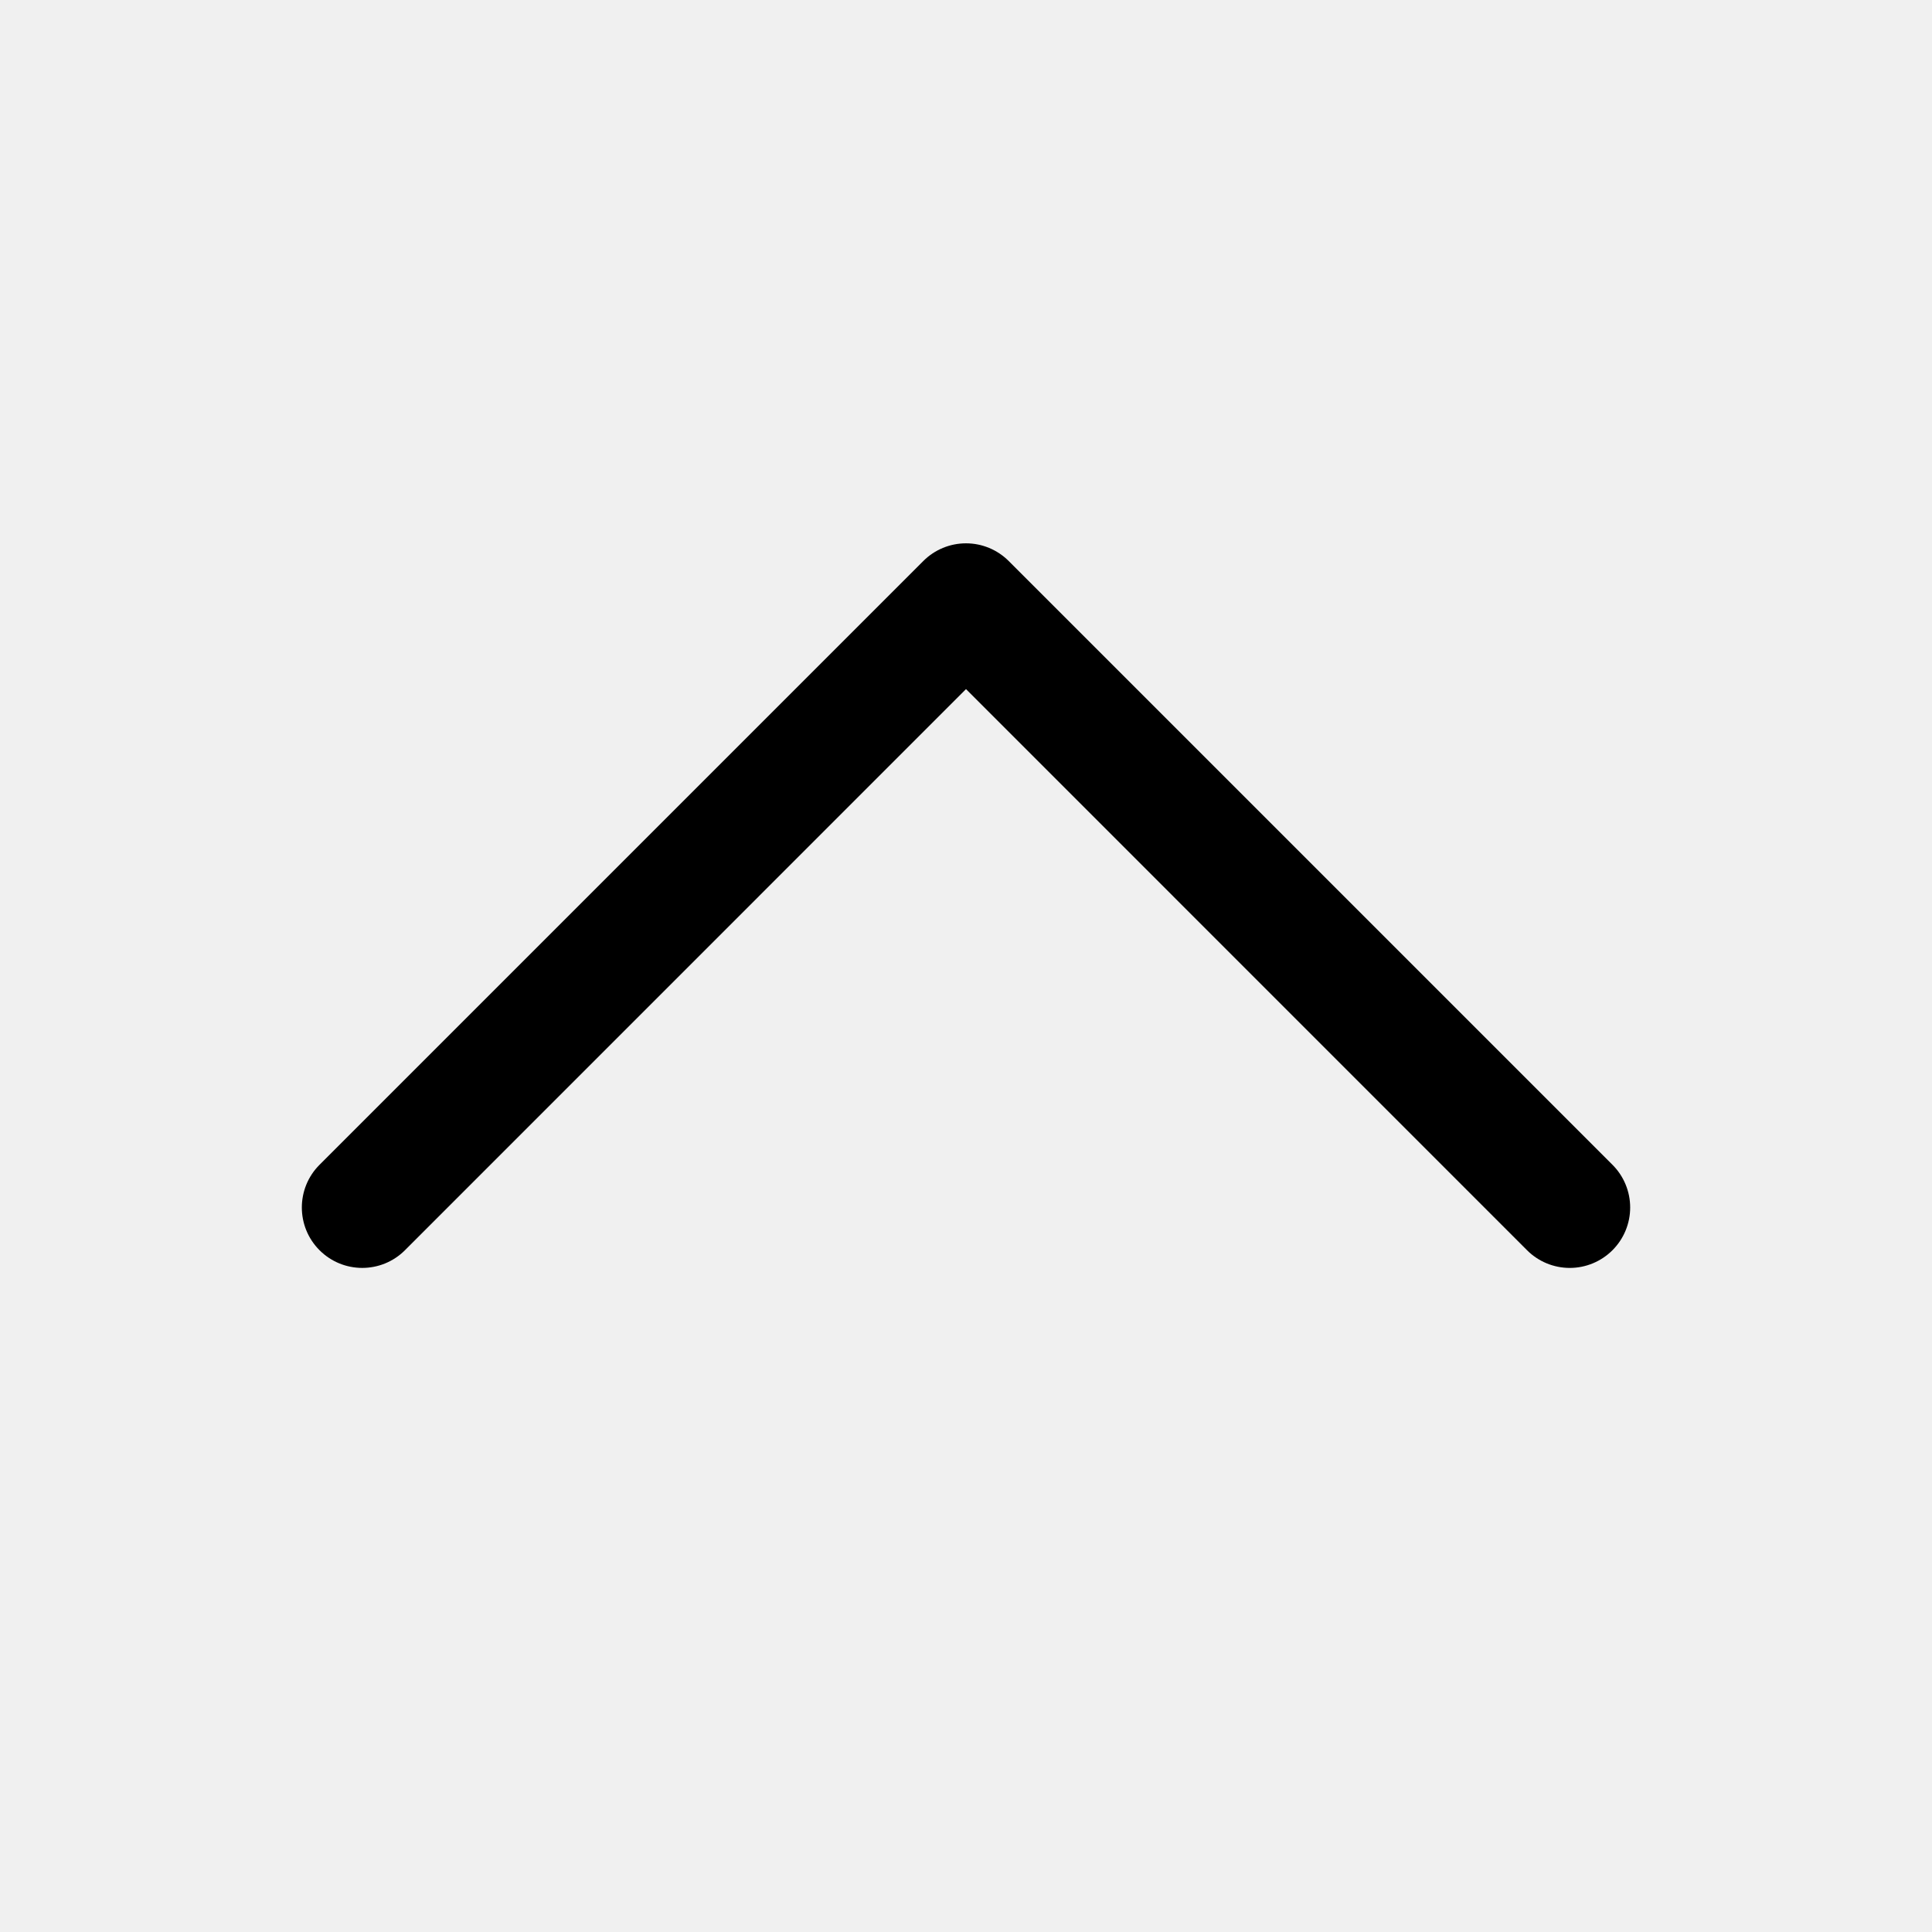
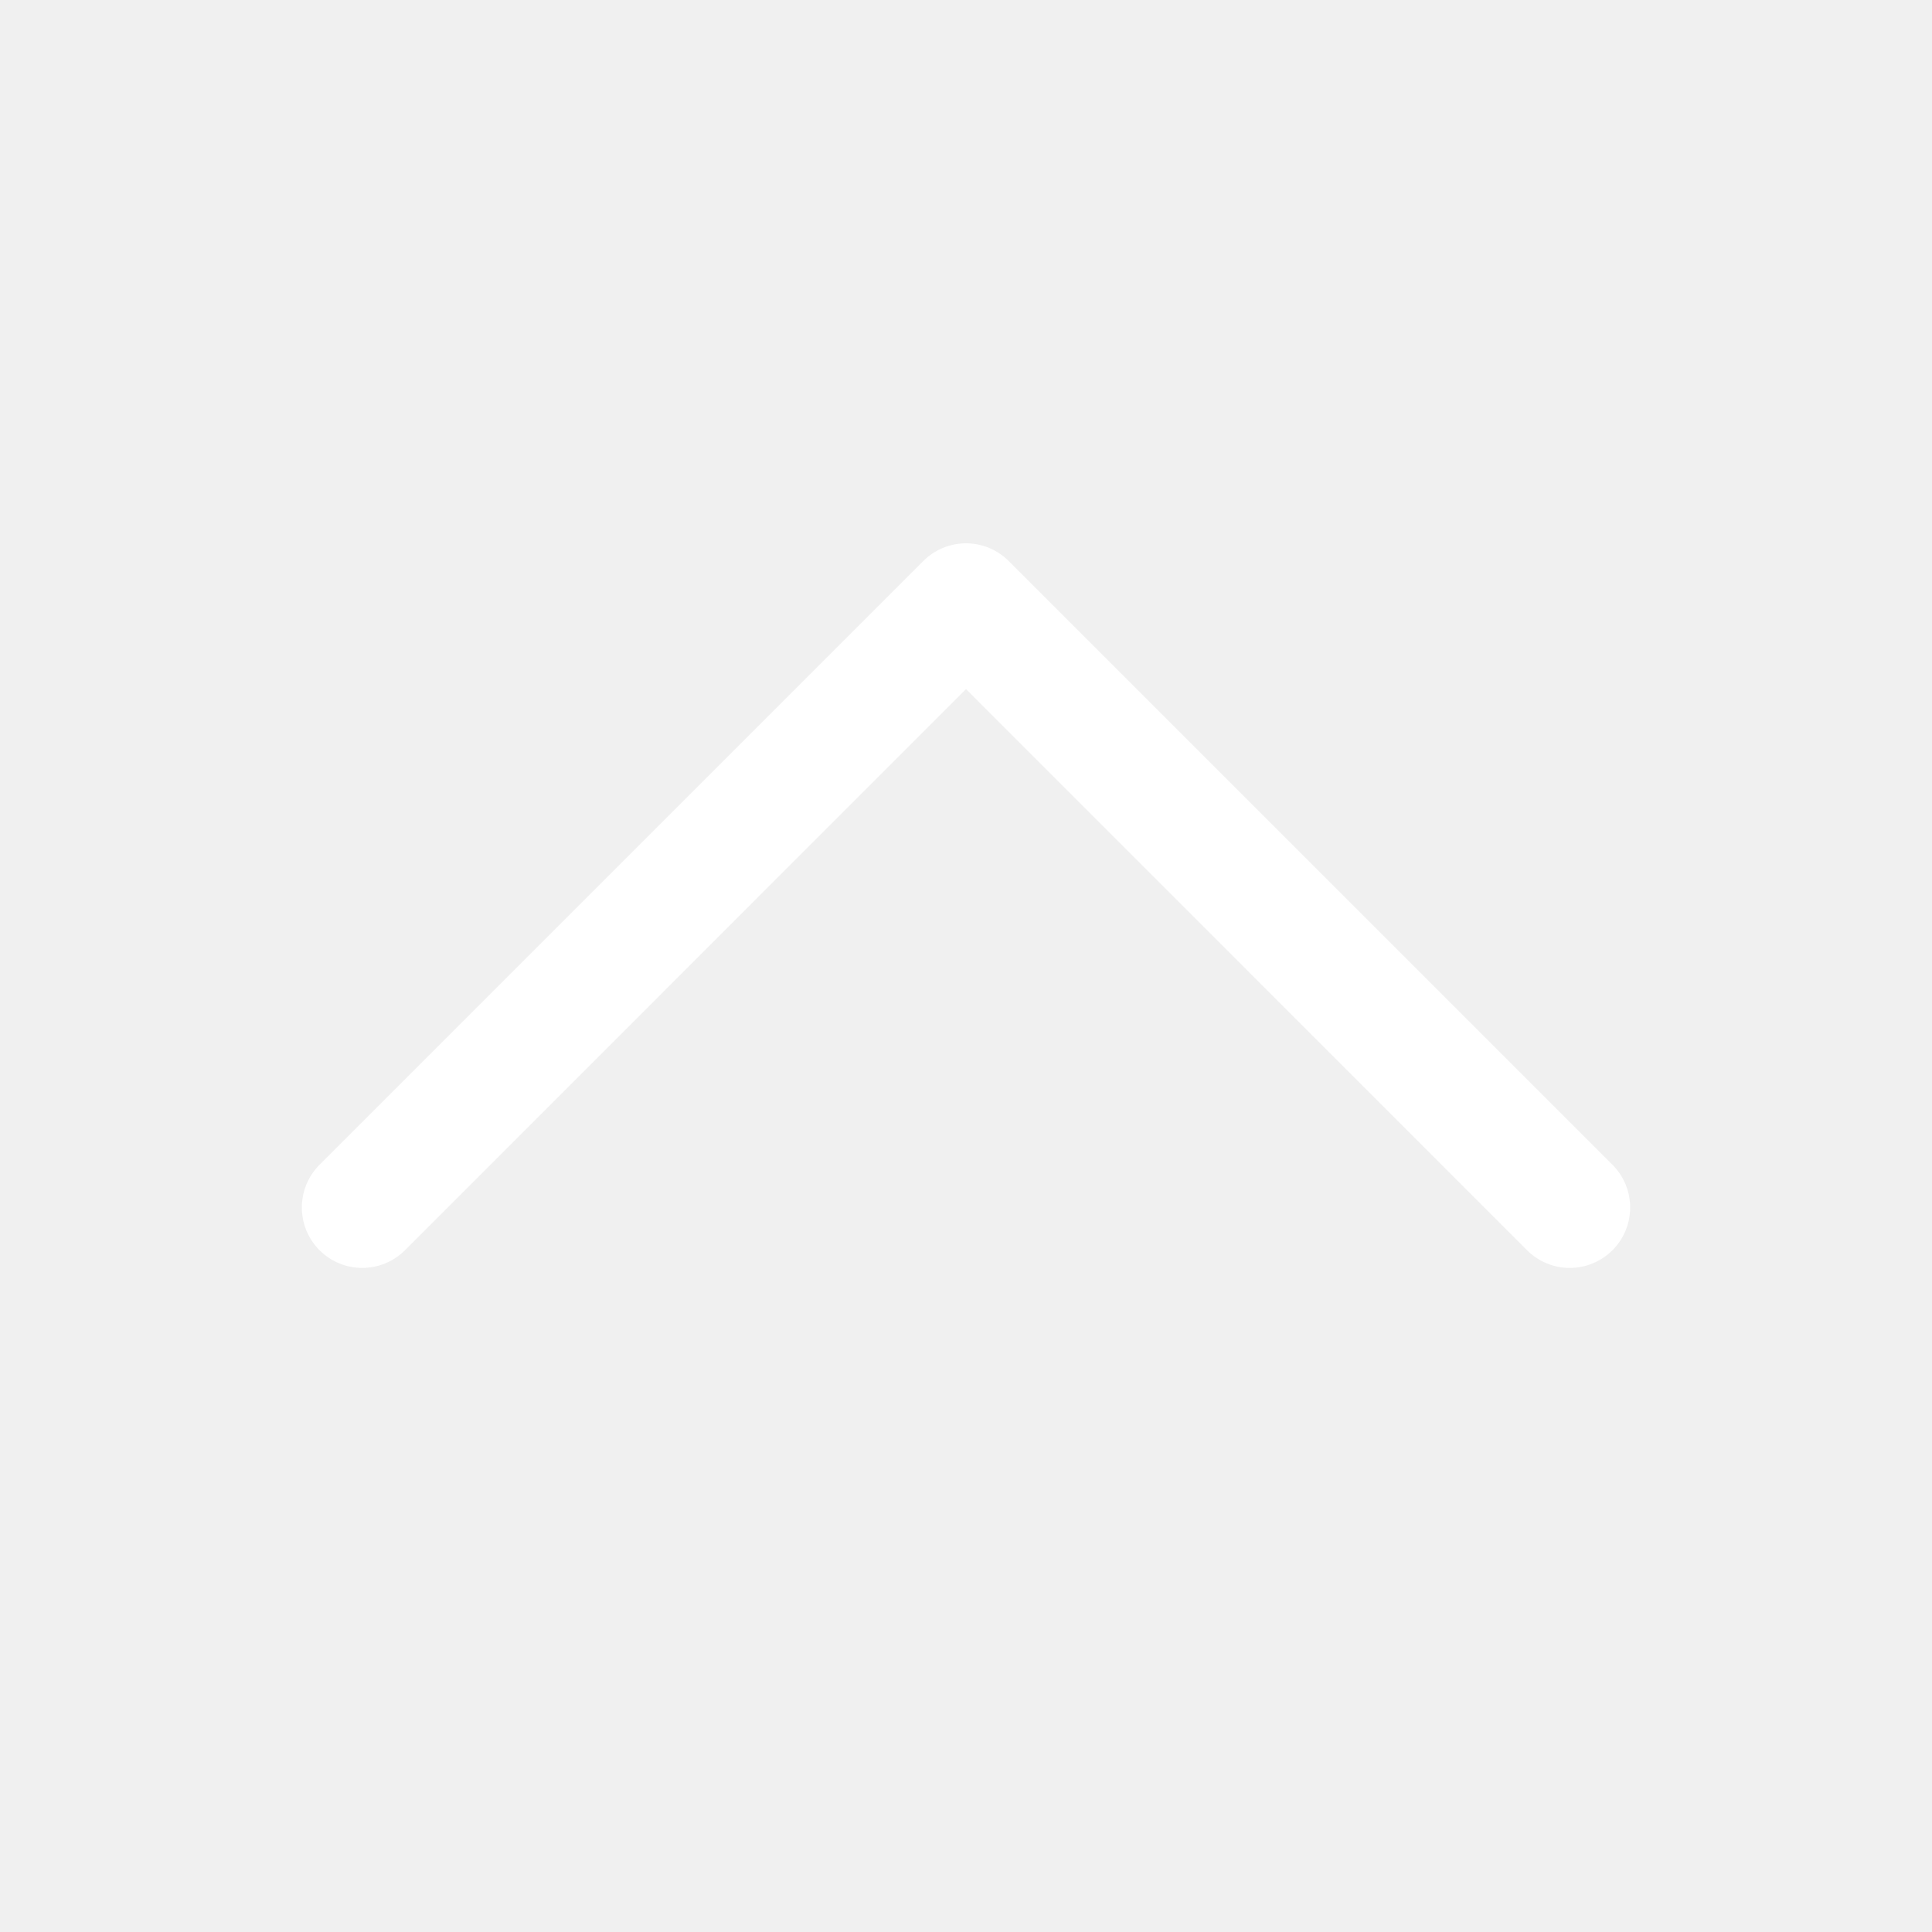
- <svg xmlns="http://www.w3.org/2000/svg" width="32" height="32" fill="#000000" viewBox="0 0 256 256">
+ <svg xmlns="http://www.w3.org/2000/svg" width="32" height="32" fill="#FFFFFF" viewBox="0 0 256 256">
  <path d="M213.66,165.66a8,8,0,0,1-11.32,0L128,91.31,53.66,165.66a8,8,0,0,1-11.32-11.32l80-80a8,8,0,0,1,11.32,0l80,80A8,8,0,0,1,213.66,165.66Z" />
</svg>
